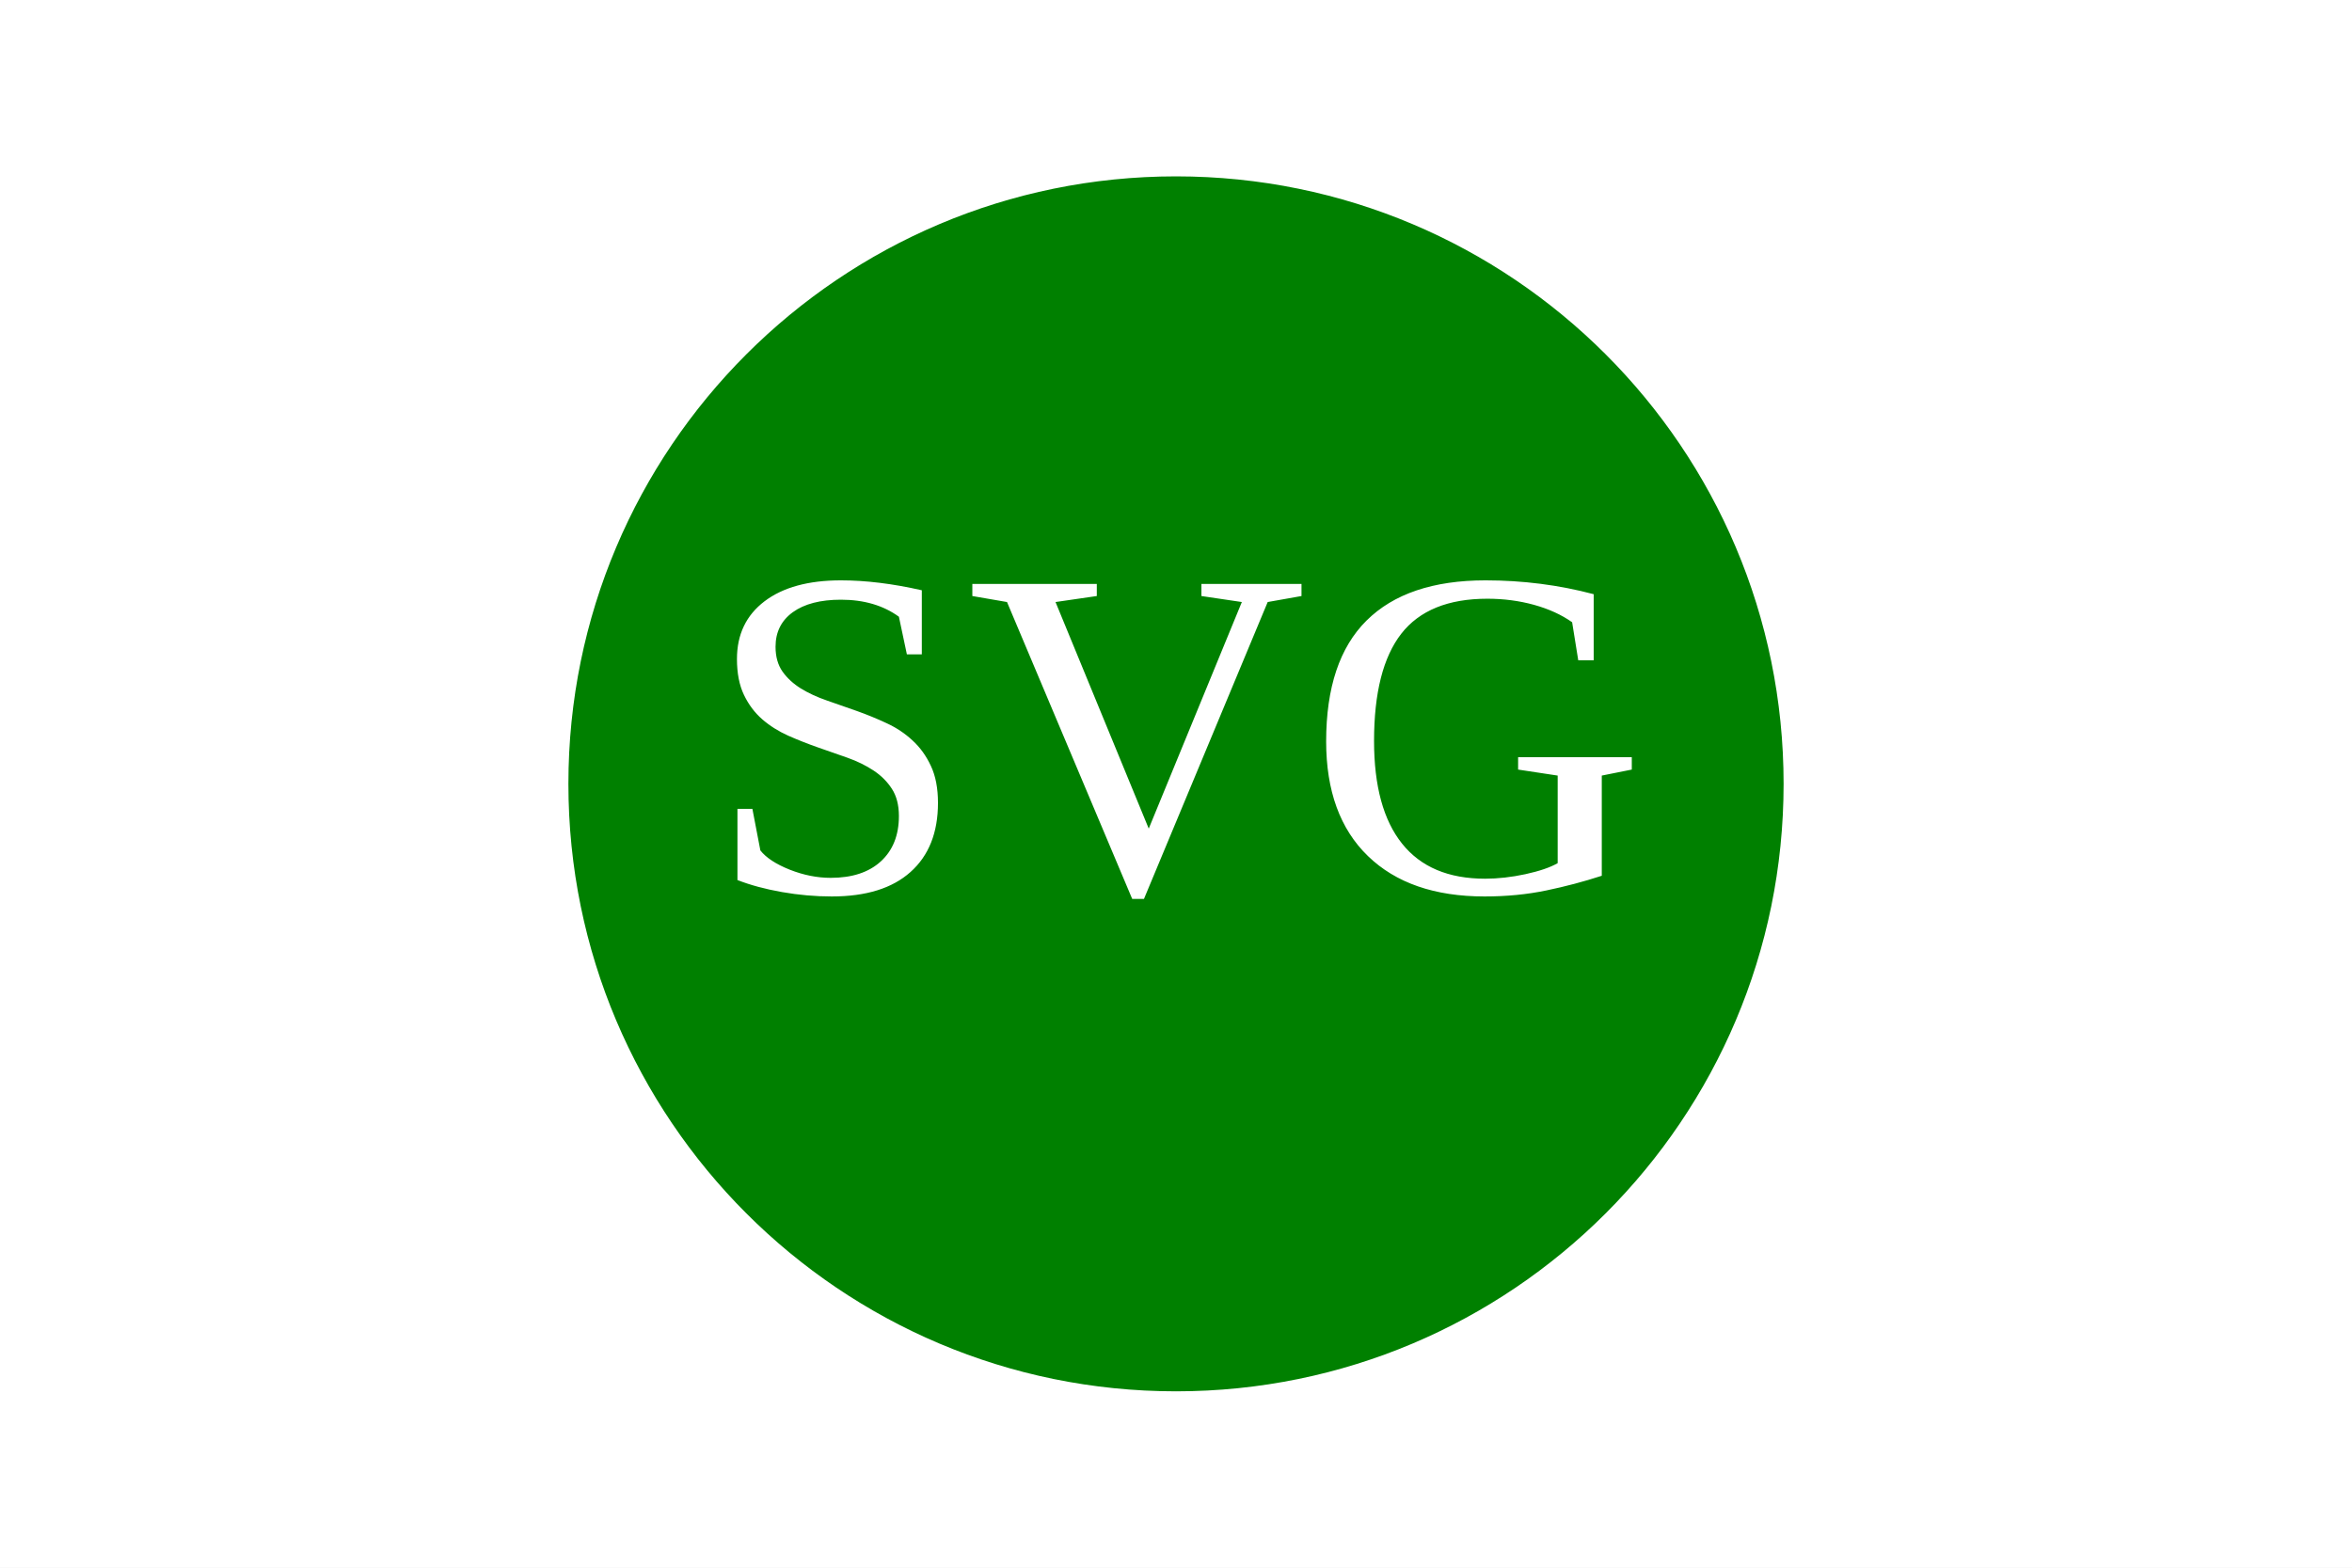
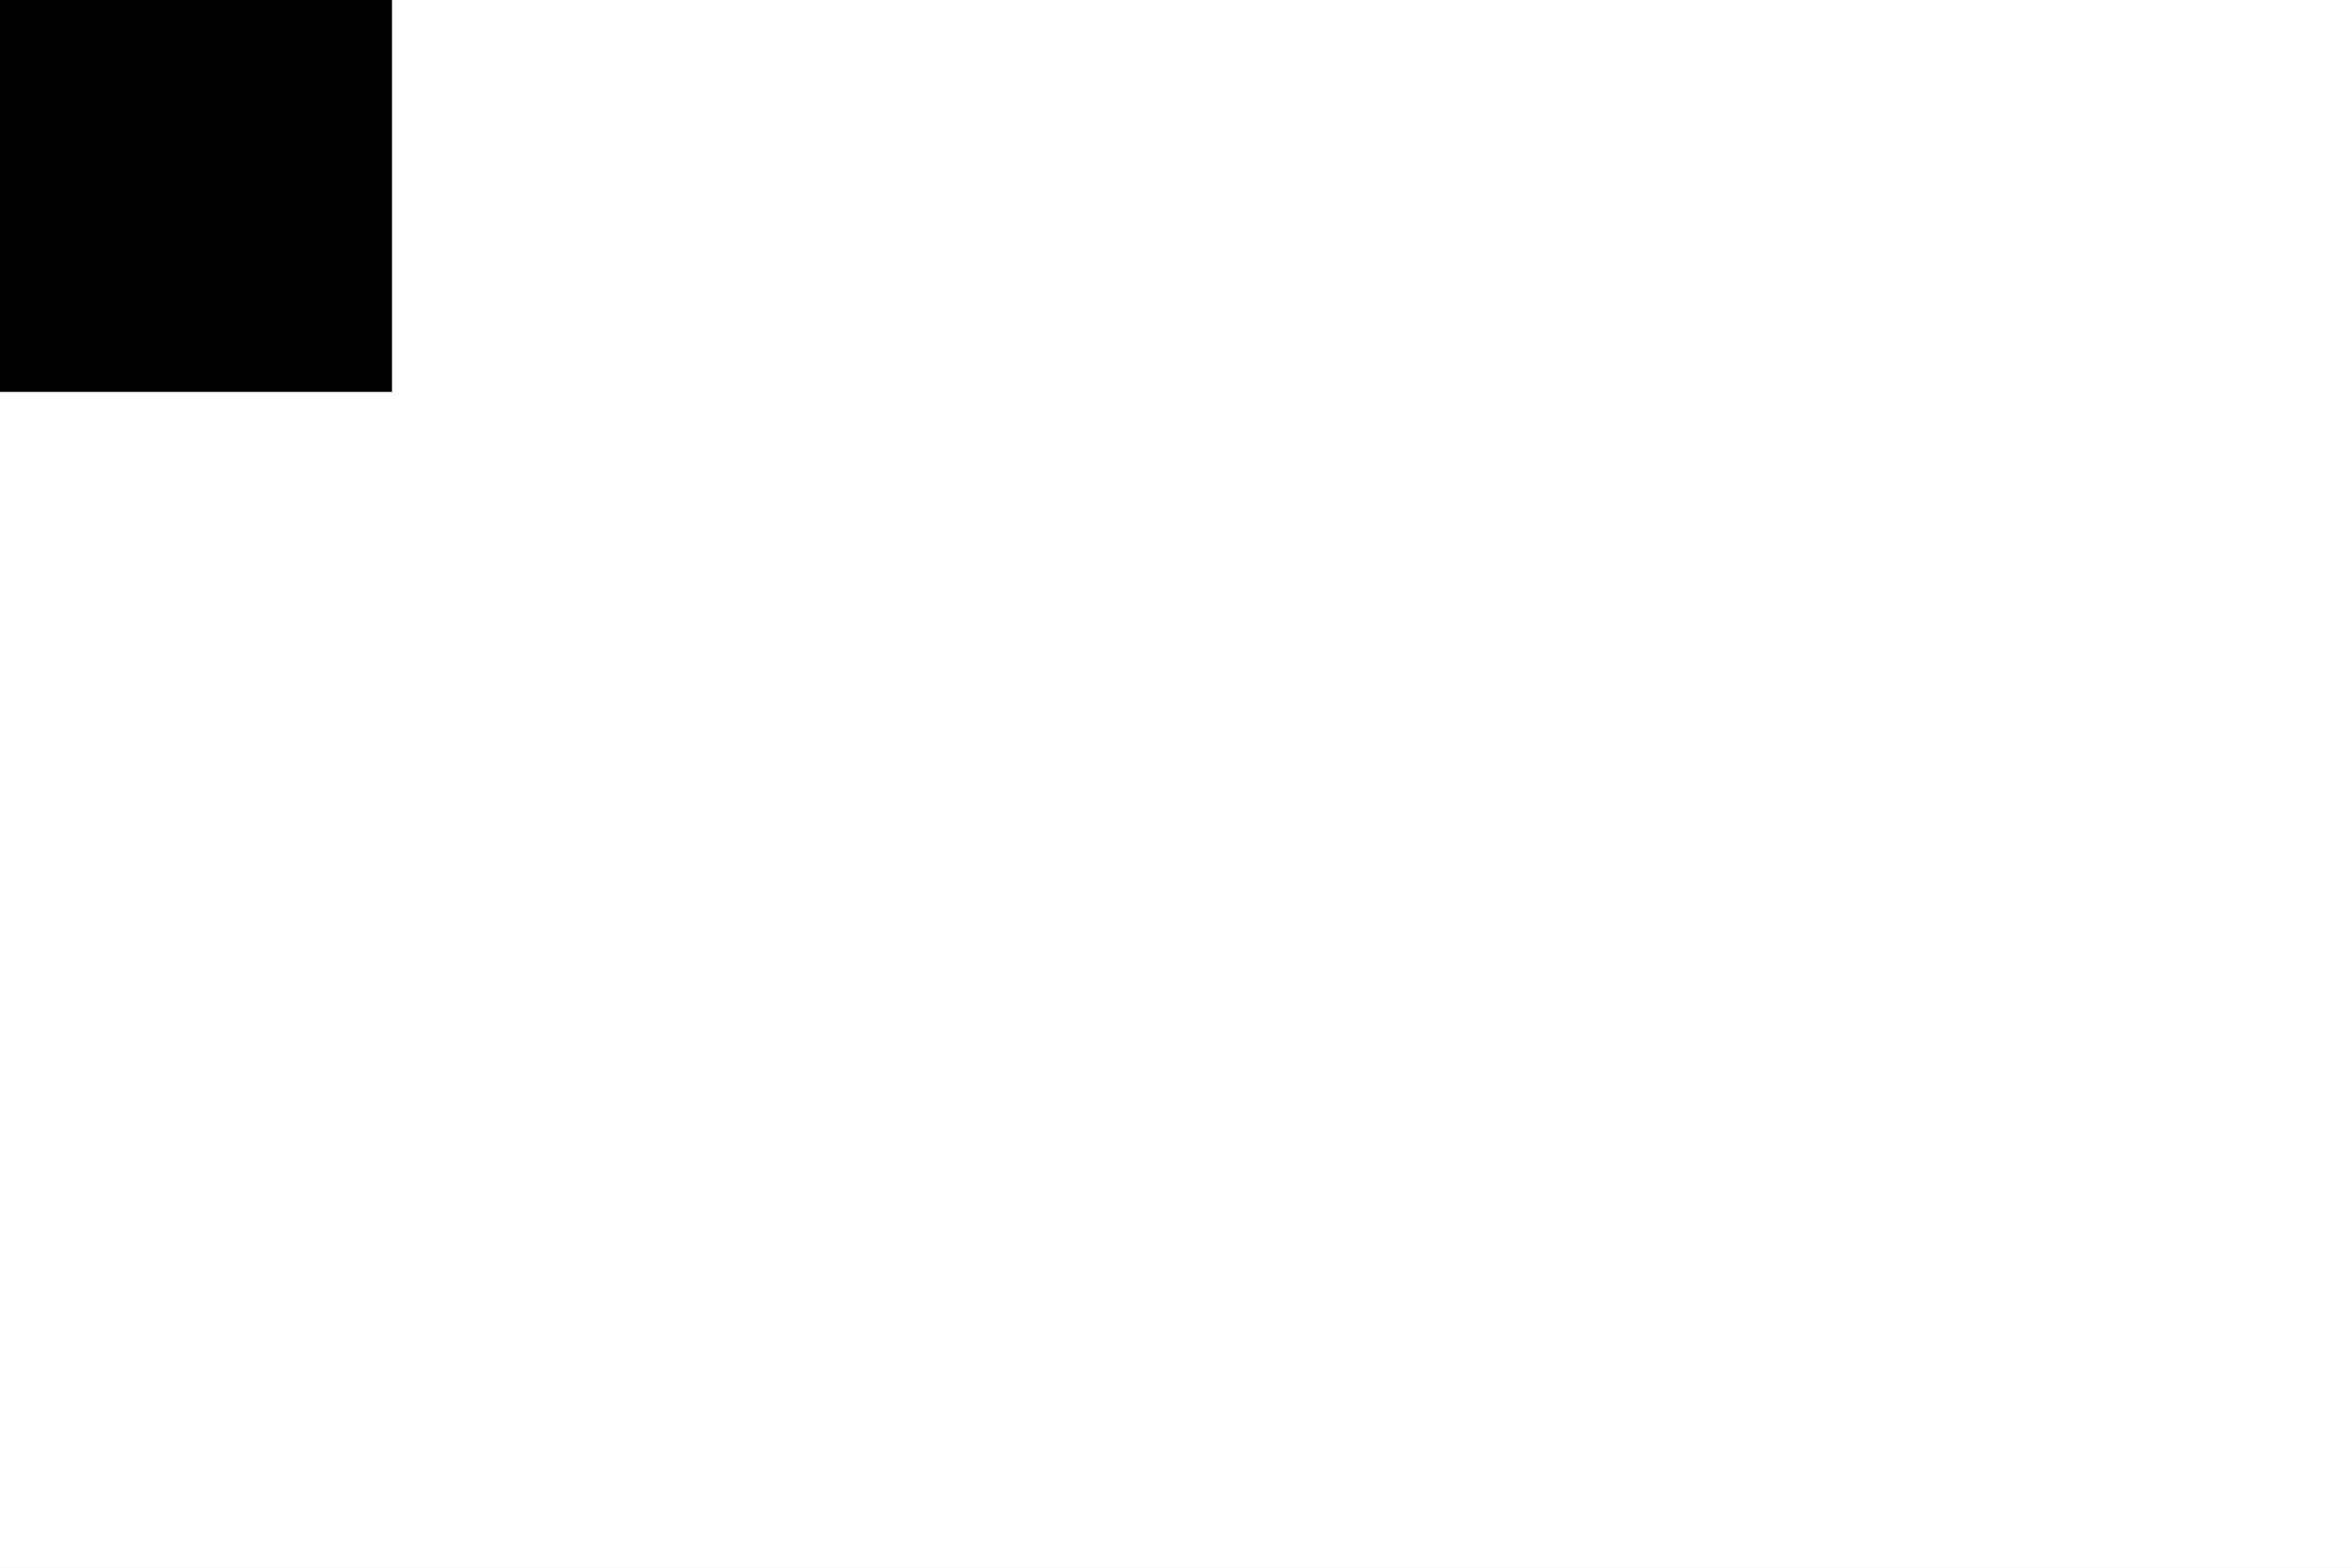
<svg xmlns="http://www.w3.org/2000/svg" viewBox="0 0 300 200">
  <rect width="100%" height="100%" fill="white" />
-   <circle cx="150" cy="100" r="80" fill="green" stroke="white" stroke-width="5" />
+   <svg width="50" height="50">
+     <circle cx="25" cy="25" r="50" />
+   </svg>
  <text x="50%" y="50%" dominant-baseline="middle" text-anchor="middle" font-size="60" fill="white">SVG</text>
</svg>
